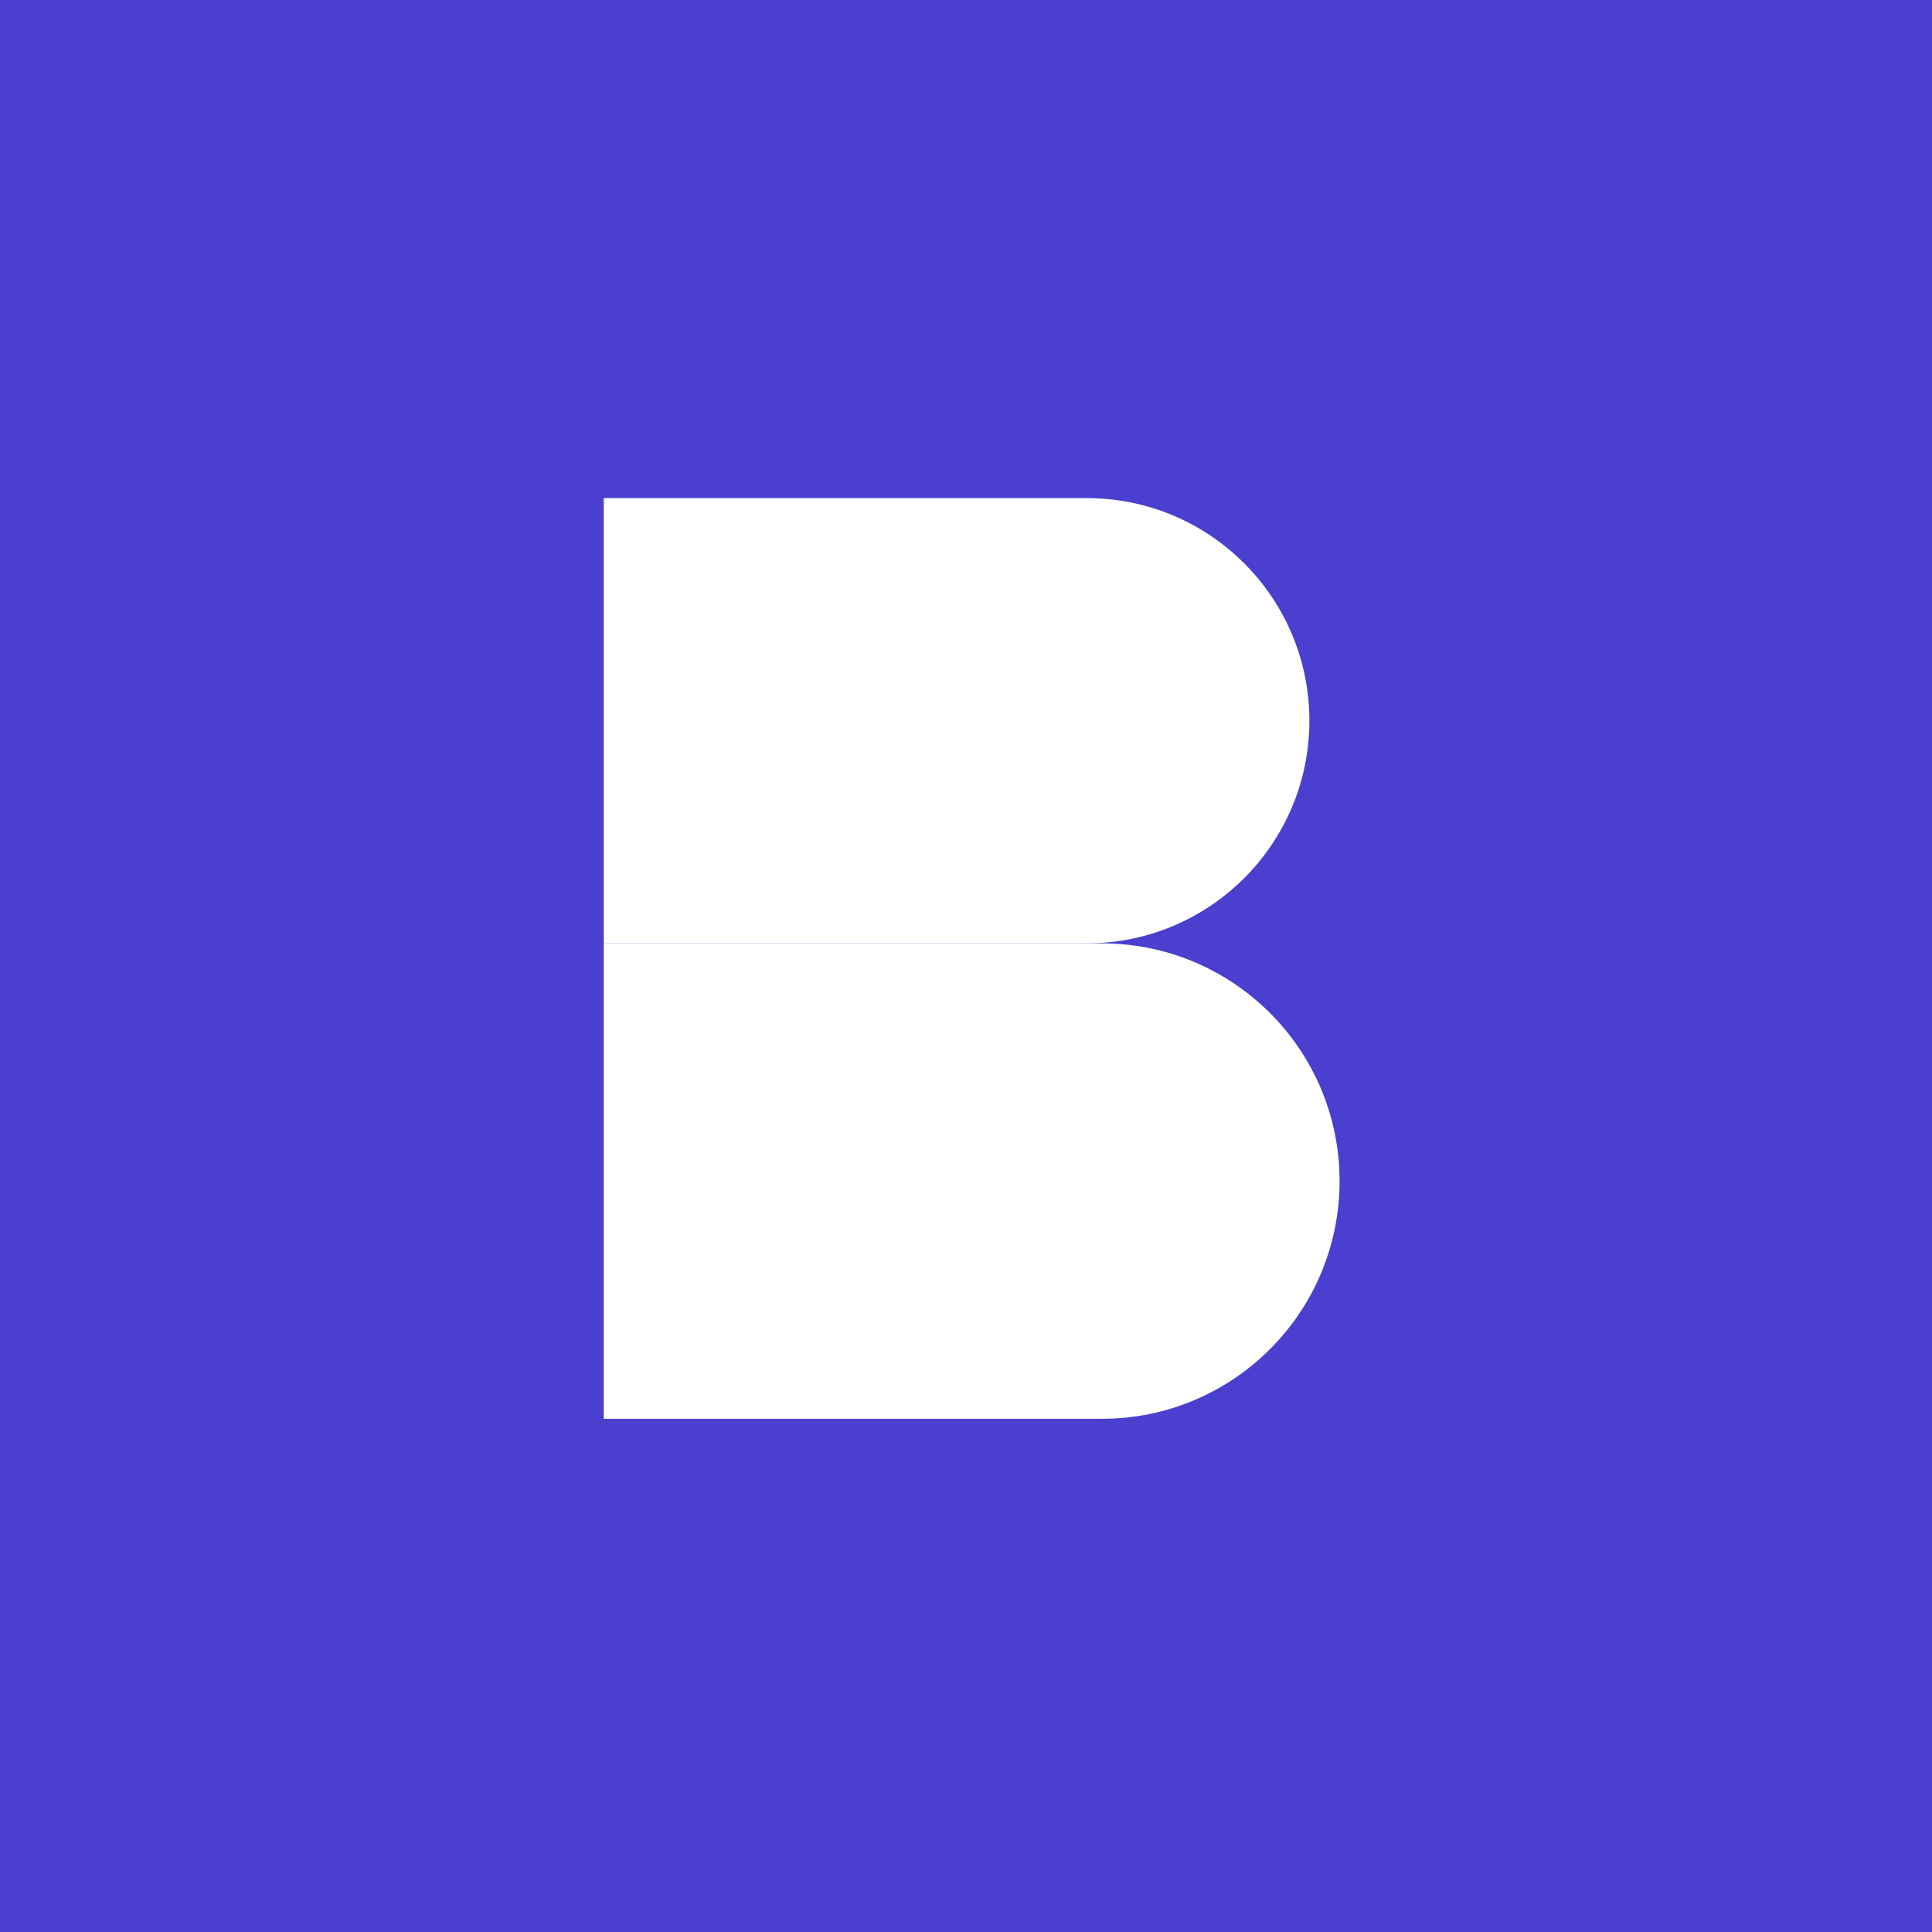
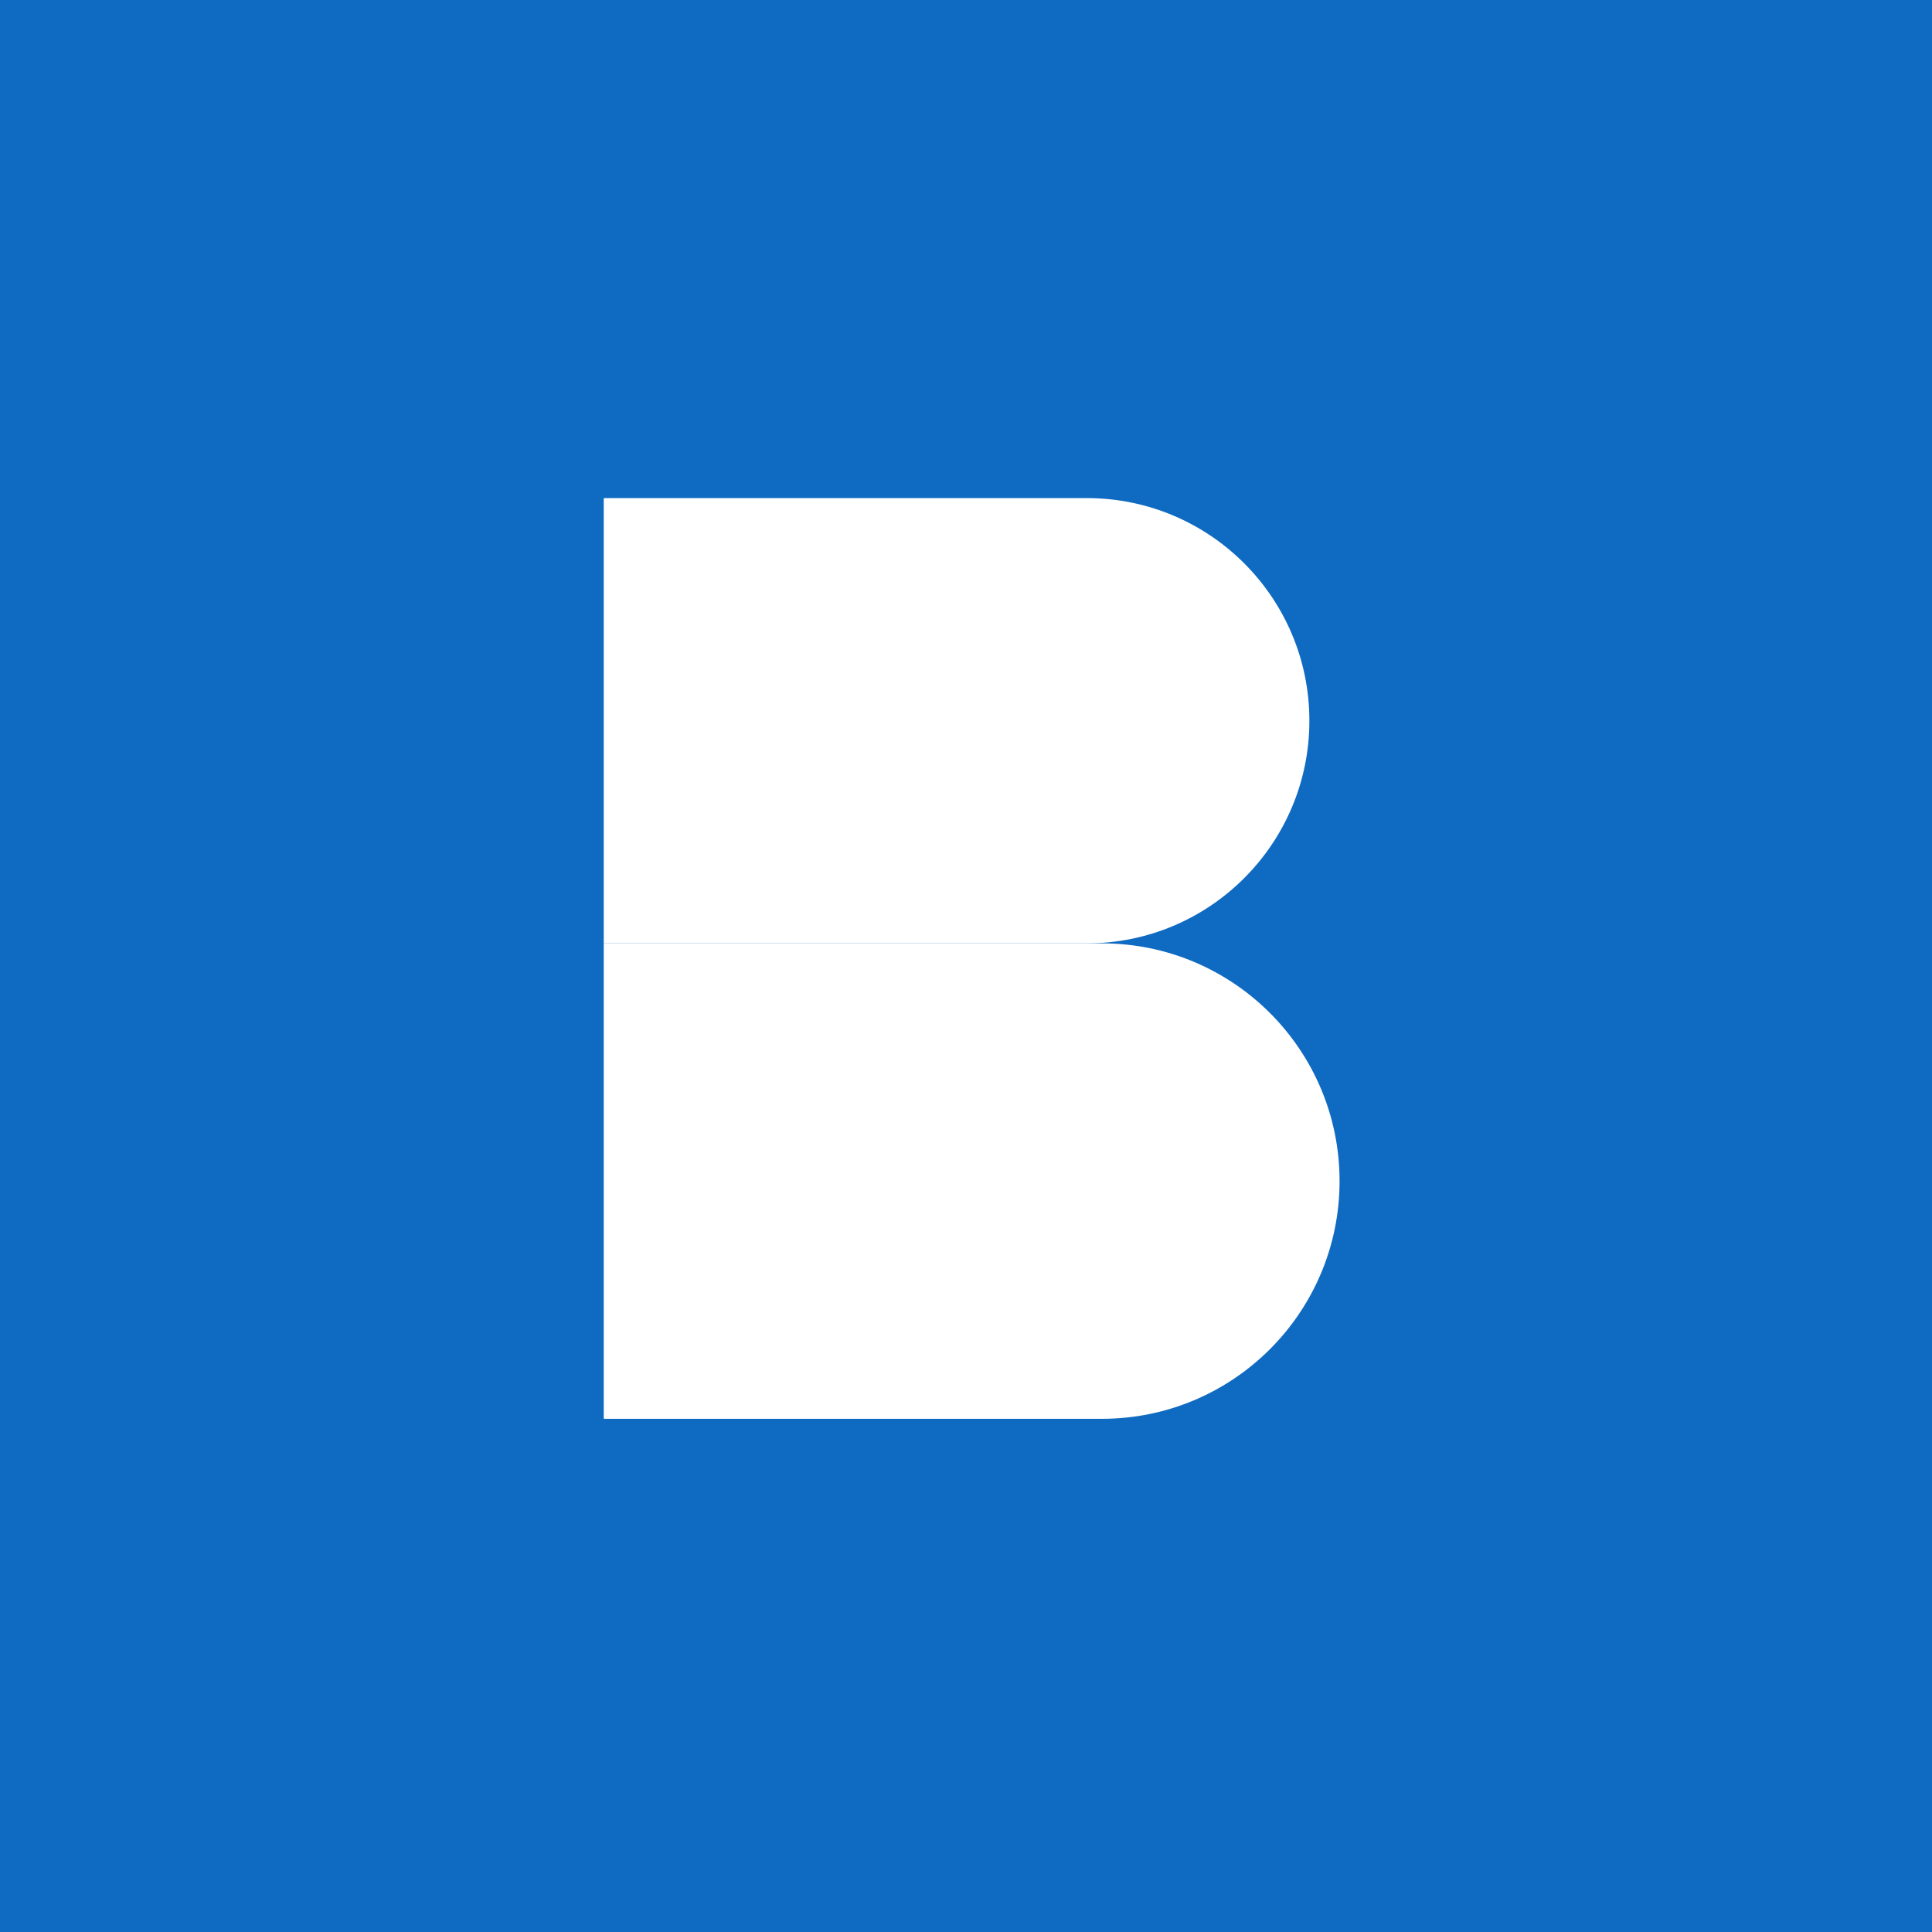
<svg xmlns="http://www.w3.org/2000/svg" viewBox="0 0 512 512" width="512" height="512">
-   <rect width="512" height="512" fill="#4A3FCE" />
+   <rect width="512" height="512" fill="#0f6ac1" />
  <path d="M160,132 H288 A59,59 0 0 1 288,250 H160 Z" fill="#fff" />
  <path d="M160,250 H292 A63,63 0 0 1 292,376 H160 Z" fill="#fff" />
</svg>
